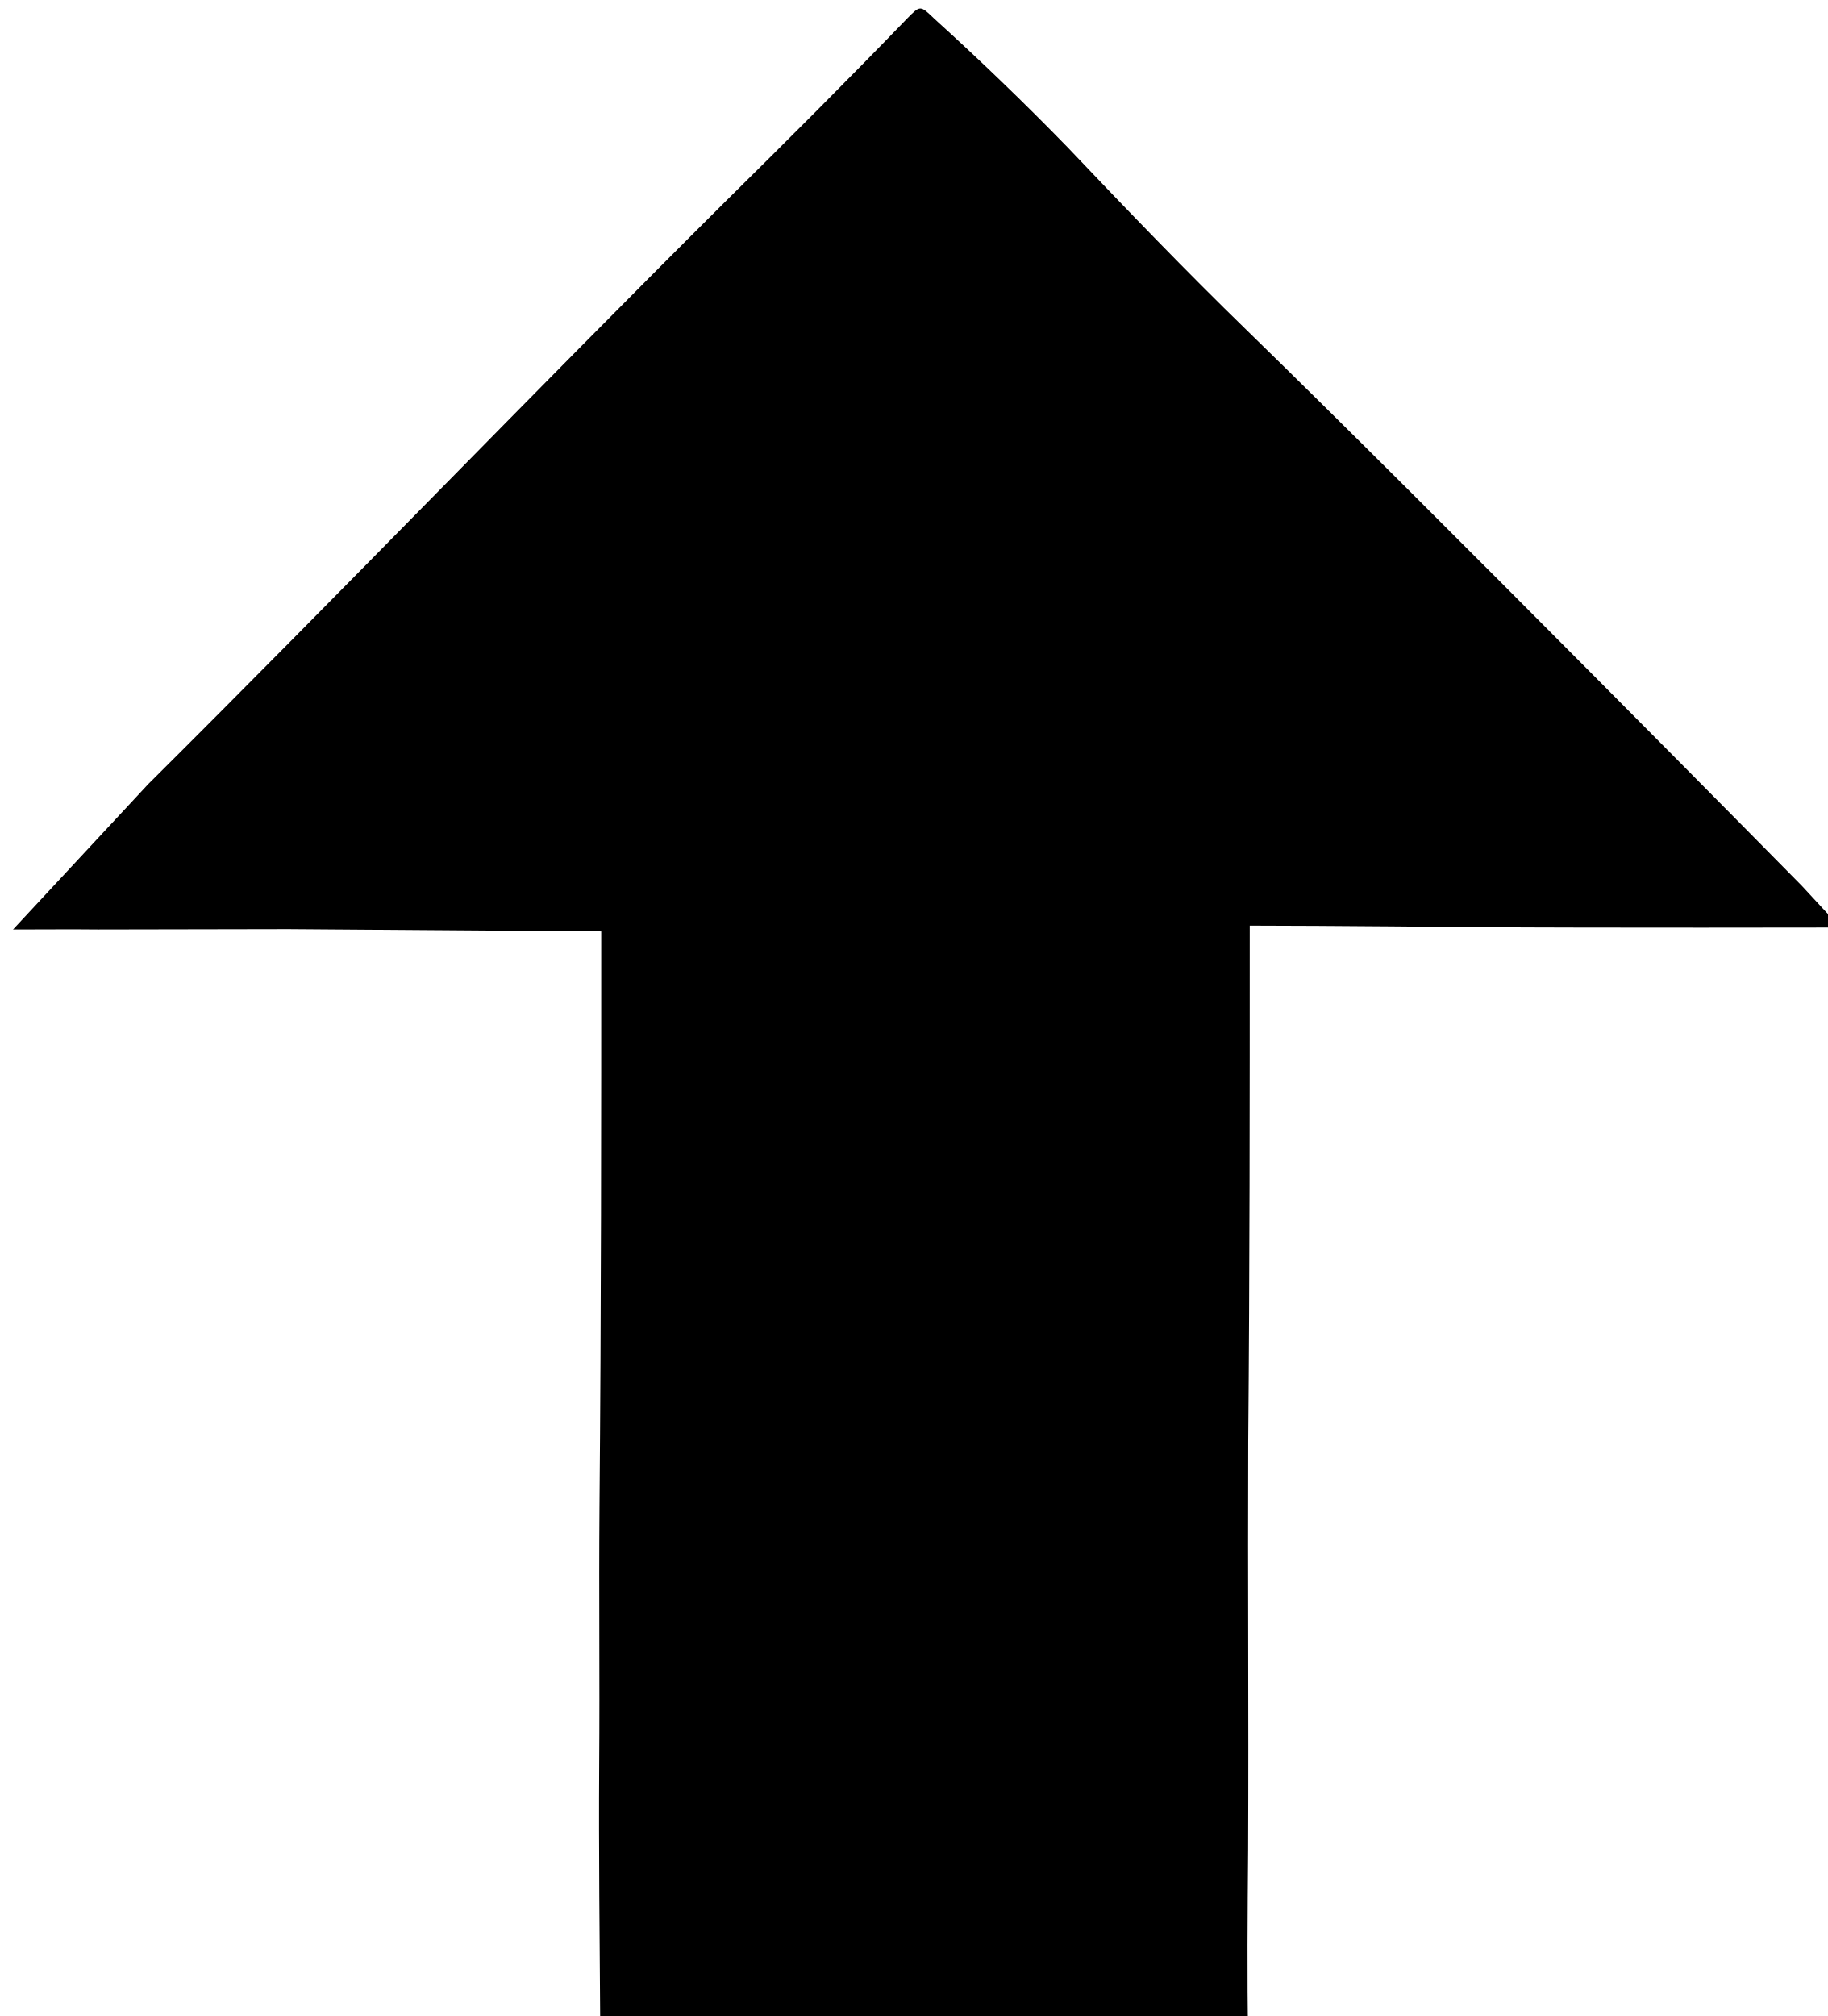
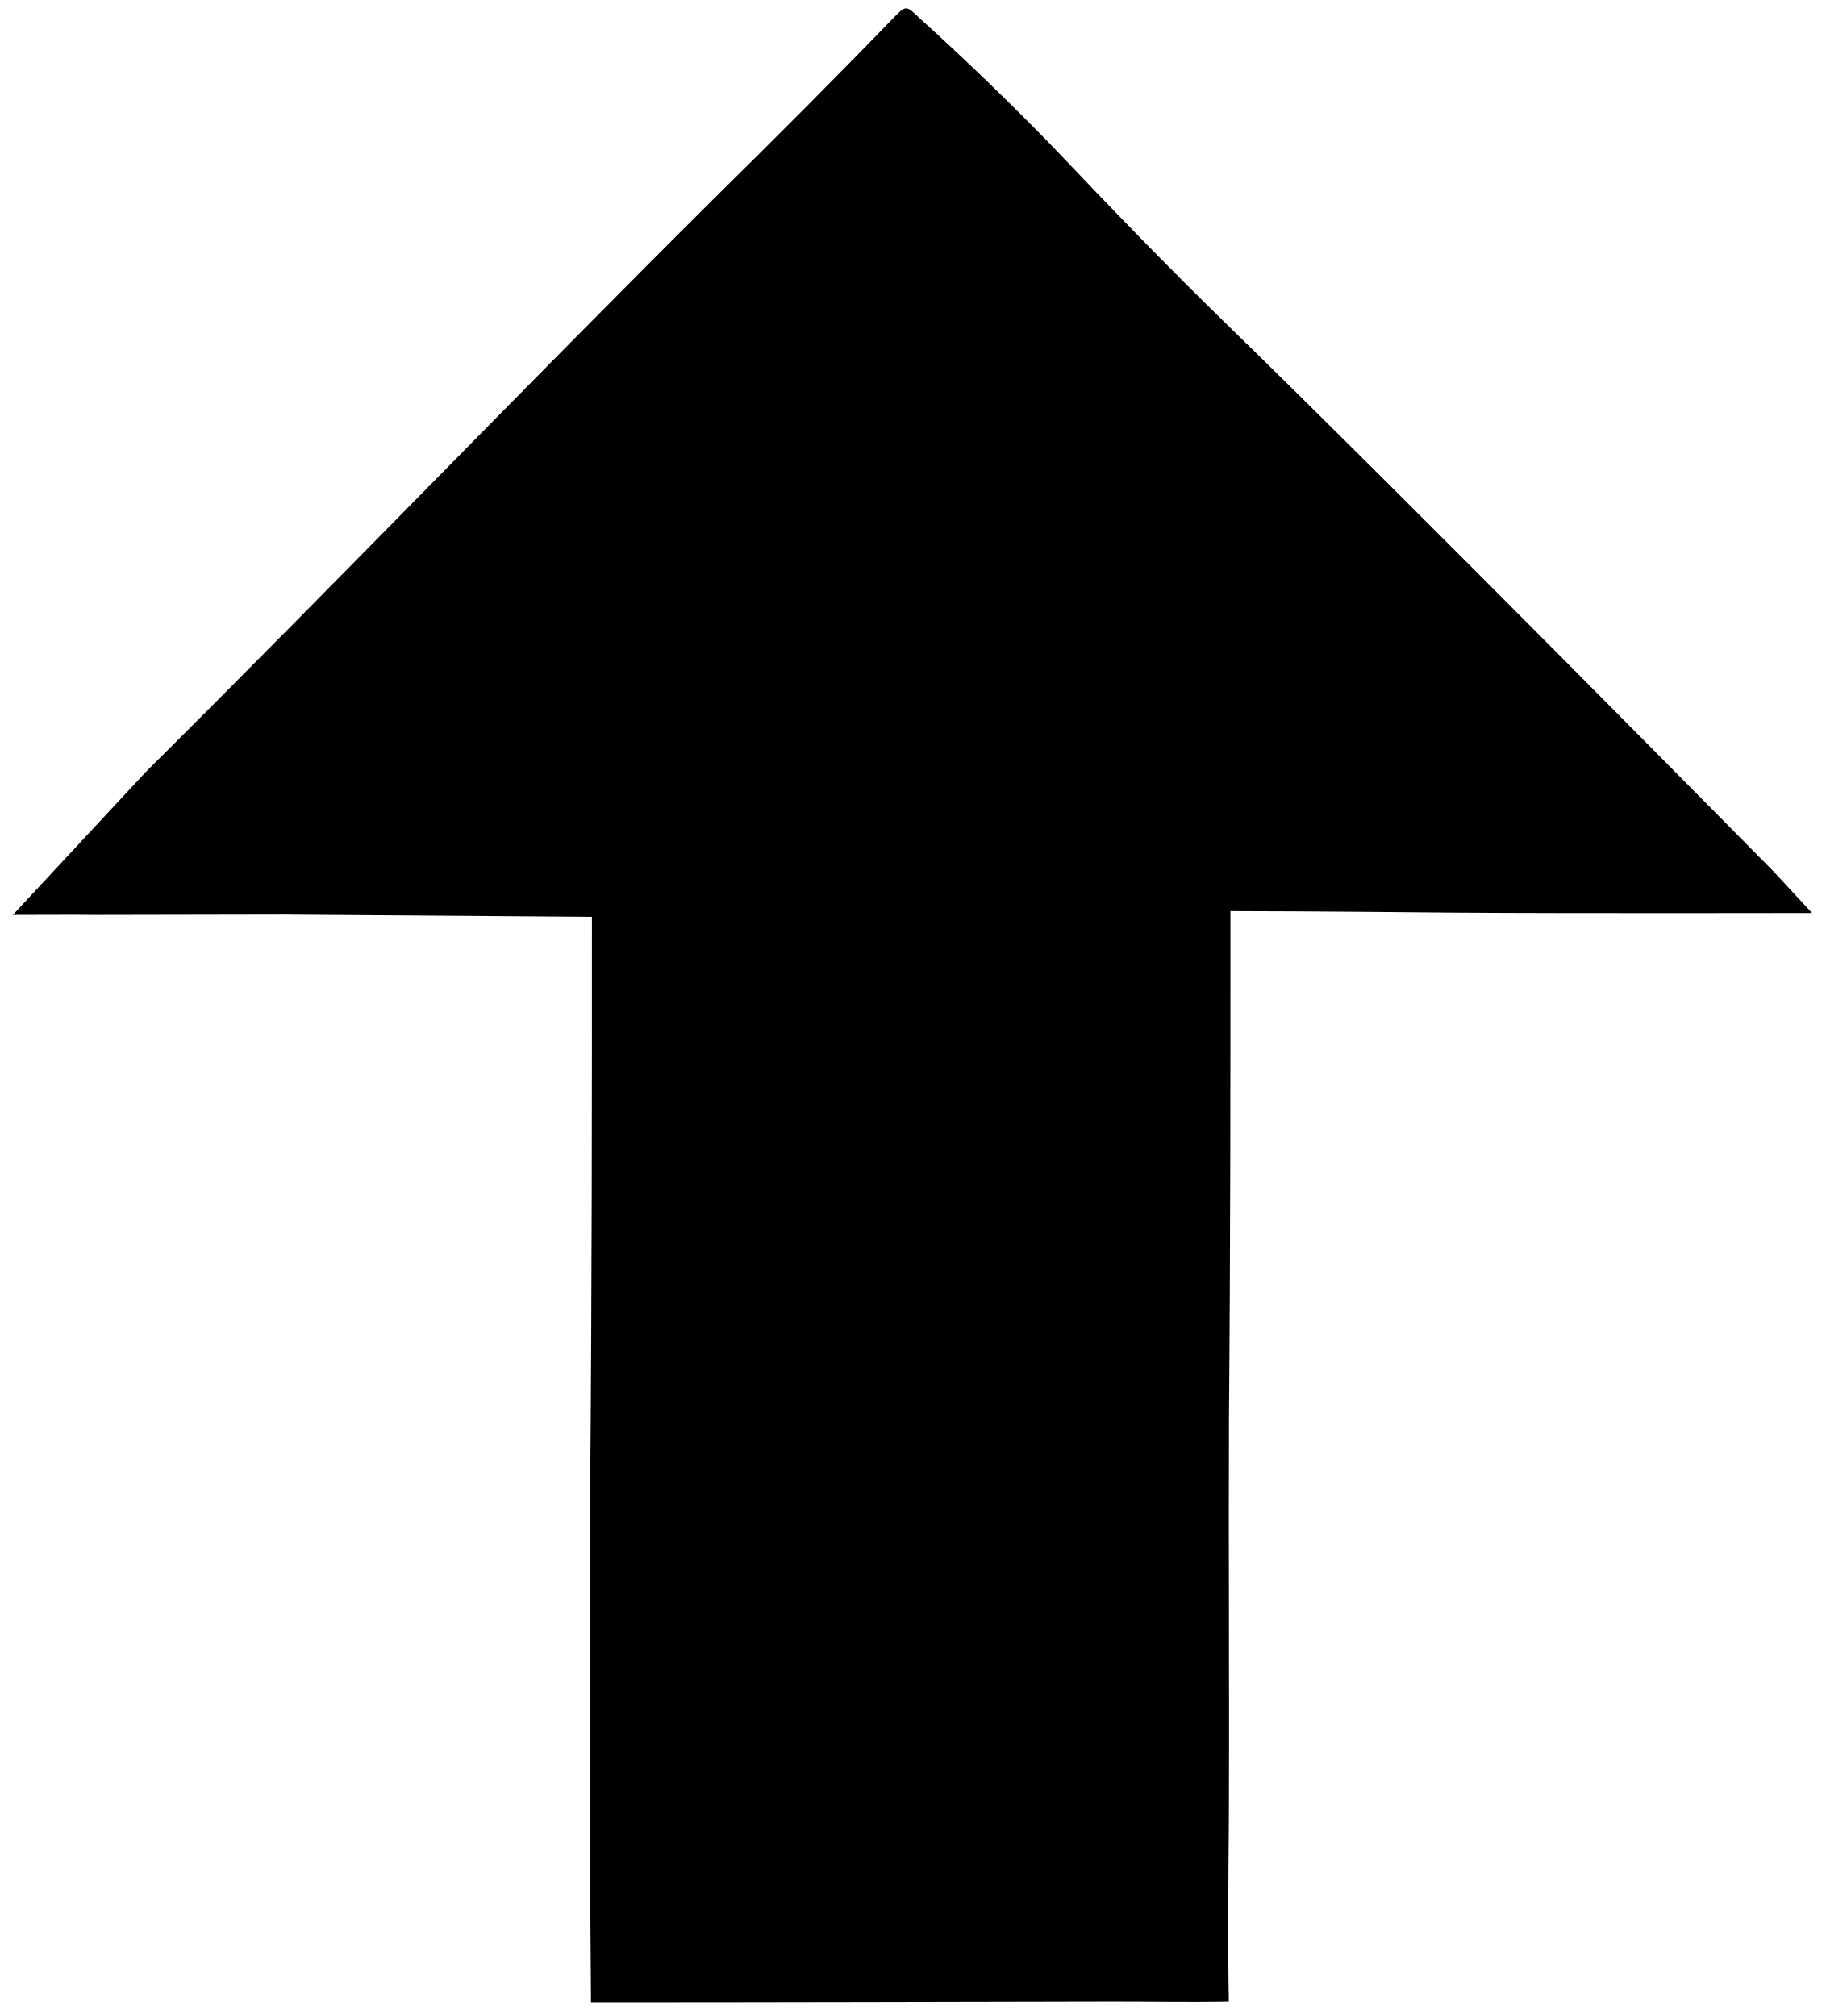
- <svg xmlns="http://www.w3.org/2000/svg">
+ <svg xmlns="http://www.w3.org/2000/svg" viewBox="0 0 86 95">
  <path d="M57.897 94.336c-2.05.037-3.615-.003-5.461 0-8.067.015-16.09.037-24.59.037-.03-4.204-.076-8.632-.052-12.451.03-4.15-.018-7.844.014-12.002.081-9.208.081-17.952.081-26.716l-14.518-.106-8.83.016c-1.195-.014-2.61 0-3.936 0l1.567-1.685 1.567-1.685 3.134-3.37c9.111-9.06 17.634-17.93 26.742-26.992C36.62 6.416 39.359 3.676 42.08.858c.61-.618.602-.622 1.266.015a136.73 136.73 0 0 1 6.183 5.965c2.859 3.012 5.508 5.758 8.242 8.418 8.66 8.426 25.803 25.823 25.803 25.823l1.8 1.944s-11.492.023-16.835-.017c0 0-7.14-.071-10.567-.071 0 8.323 0 15.887-.07 23.915-.024 6.484.023 12.505-.005 18.965-.025 2.813-.05 6.147 0 8.521Z" />
</svg>
